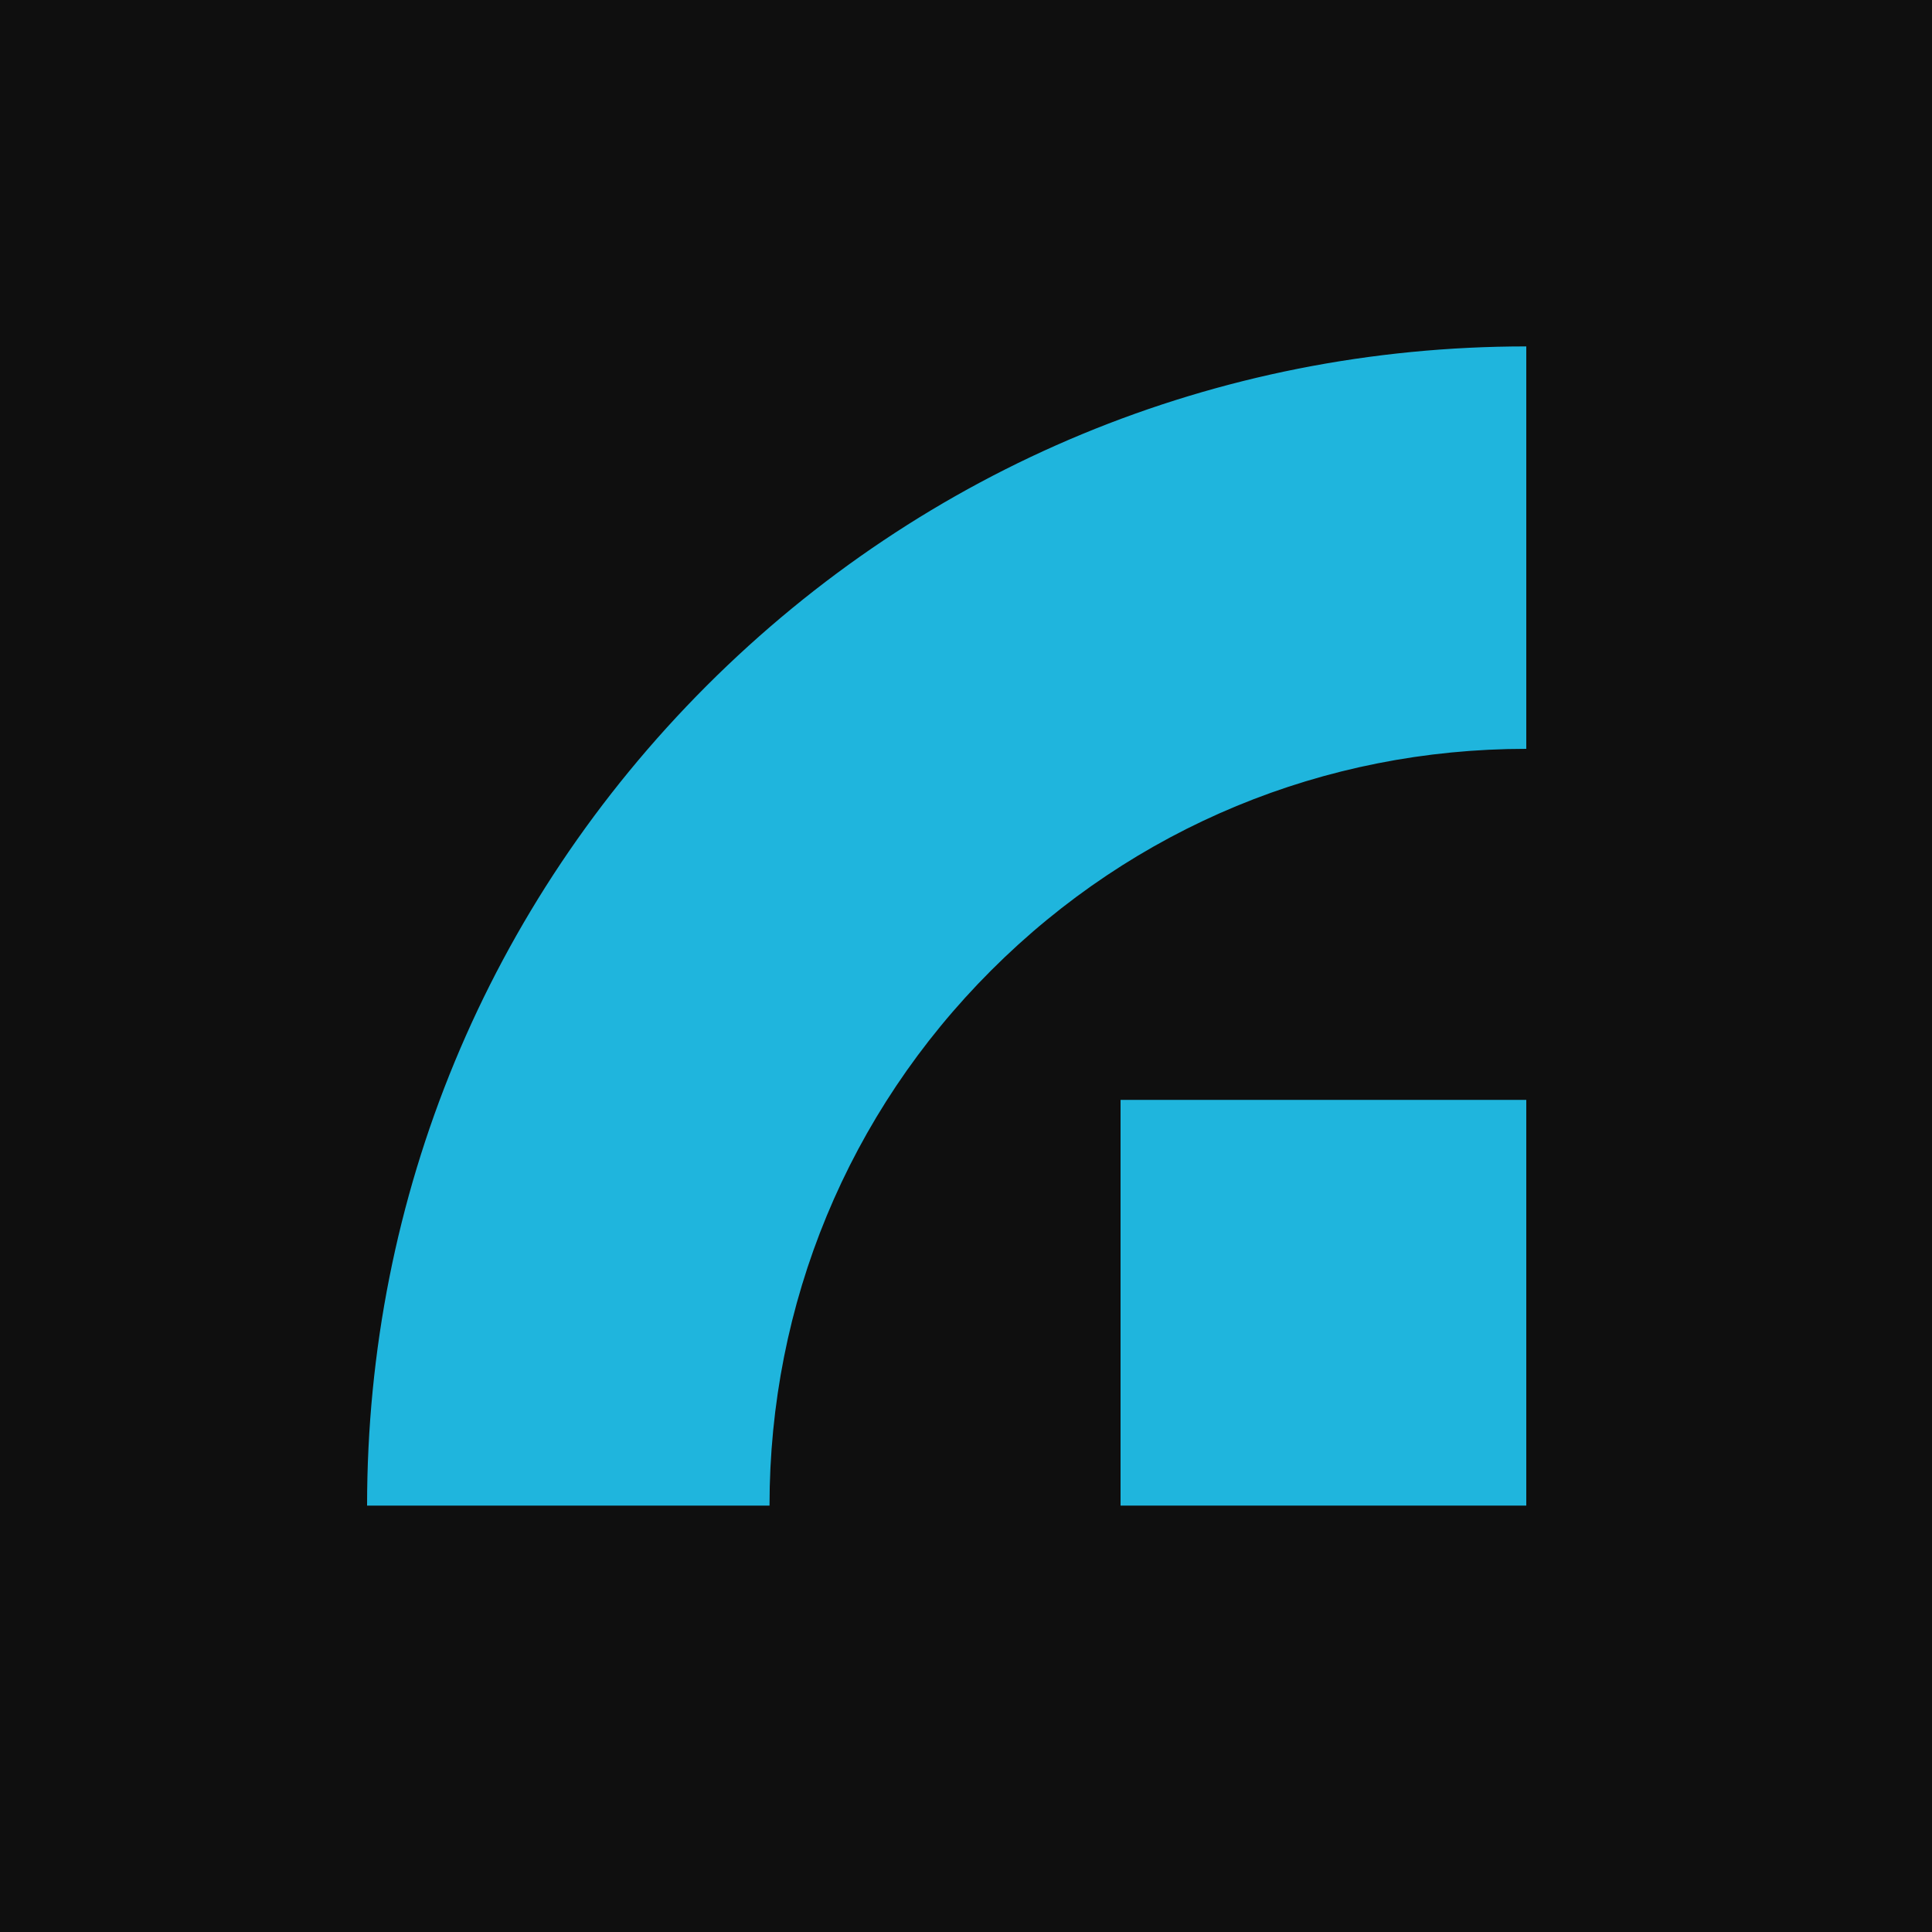
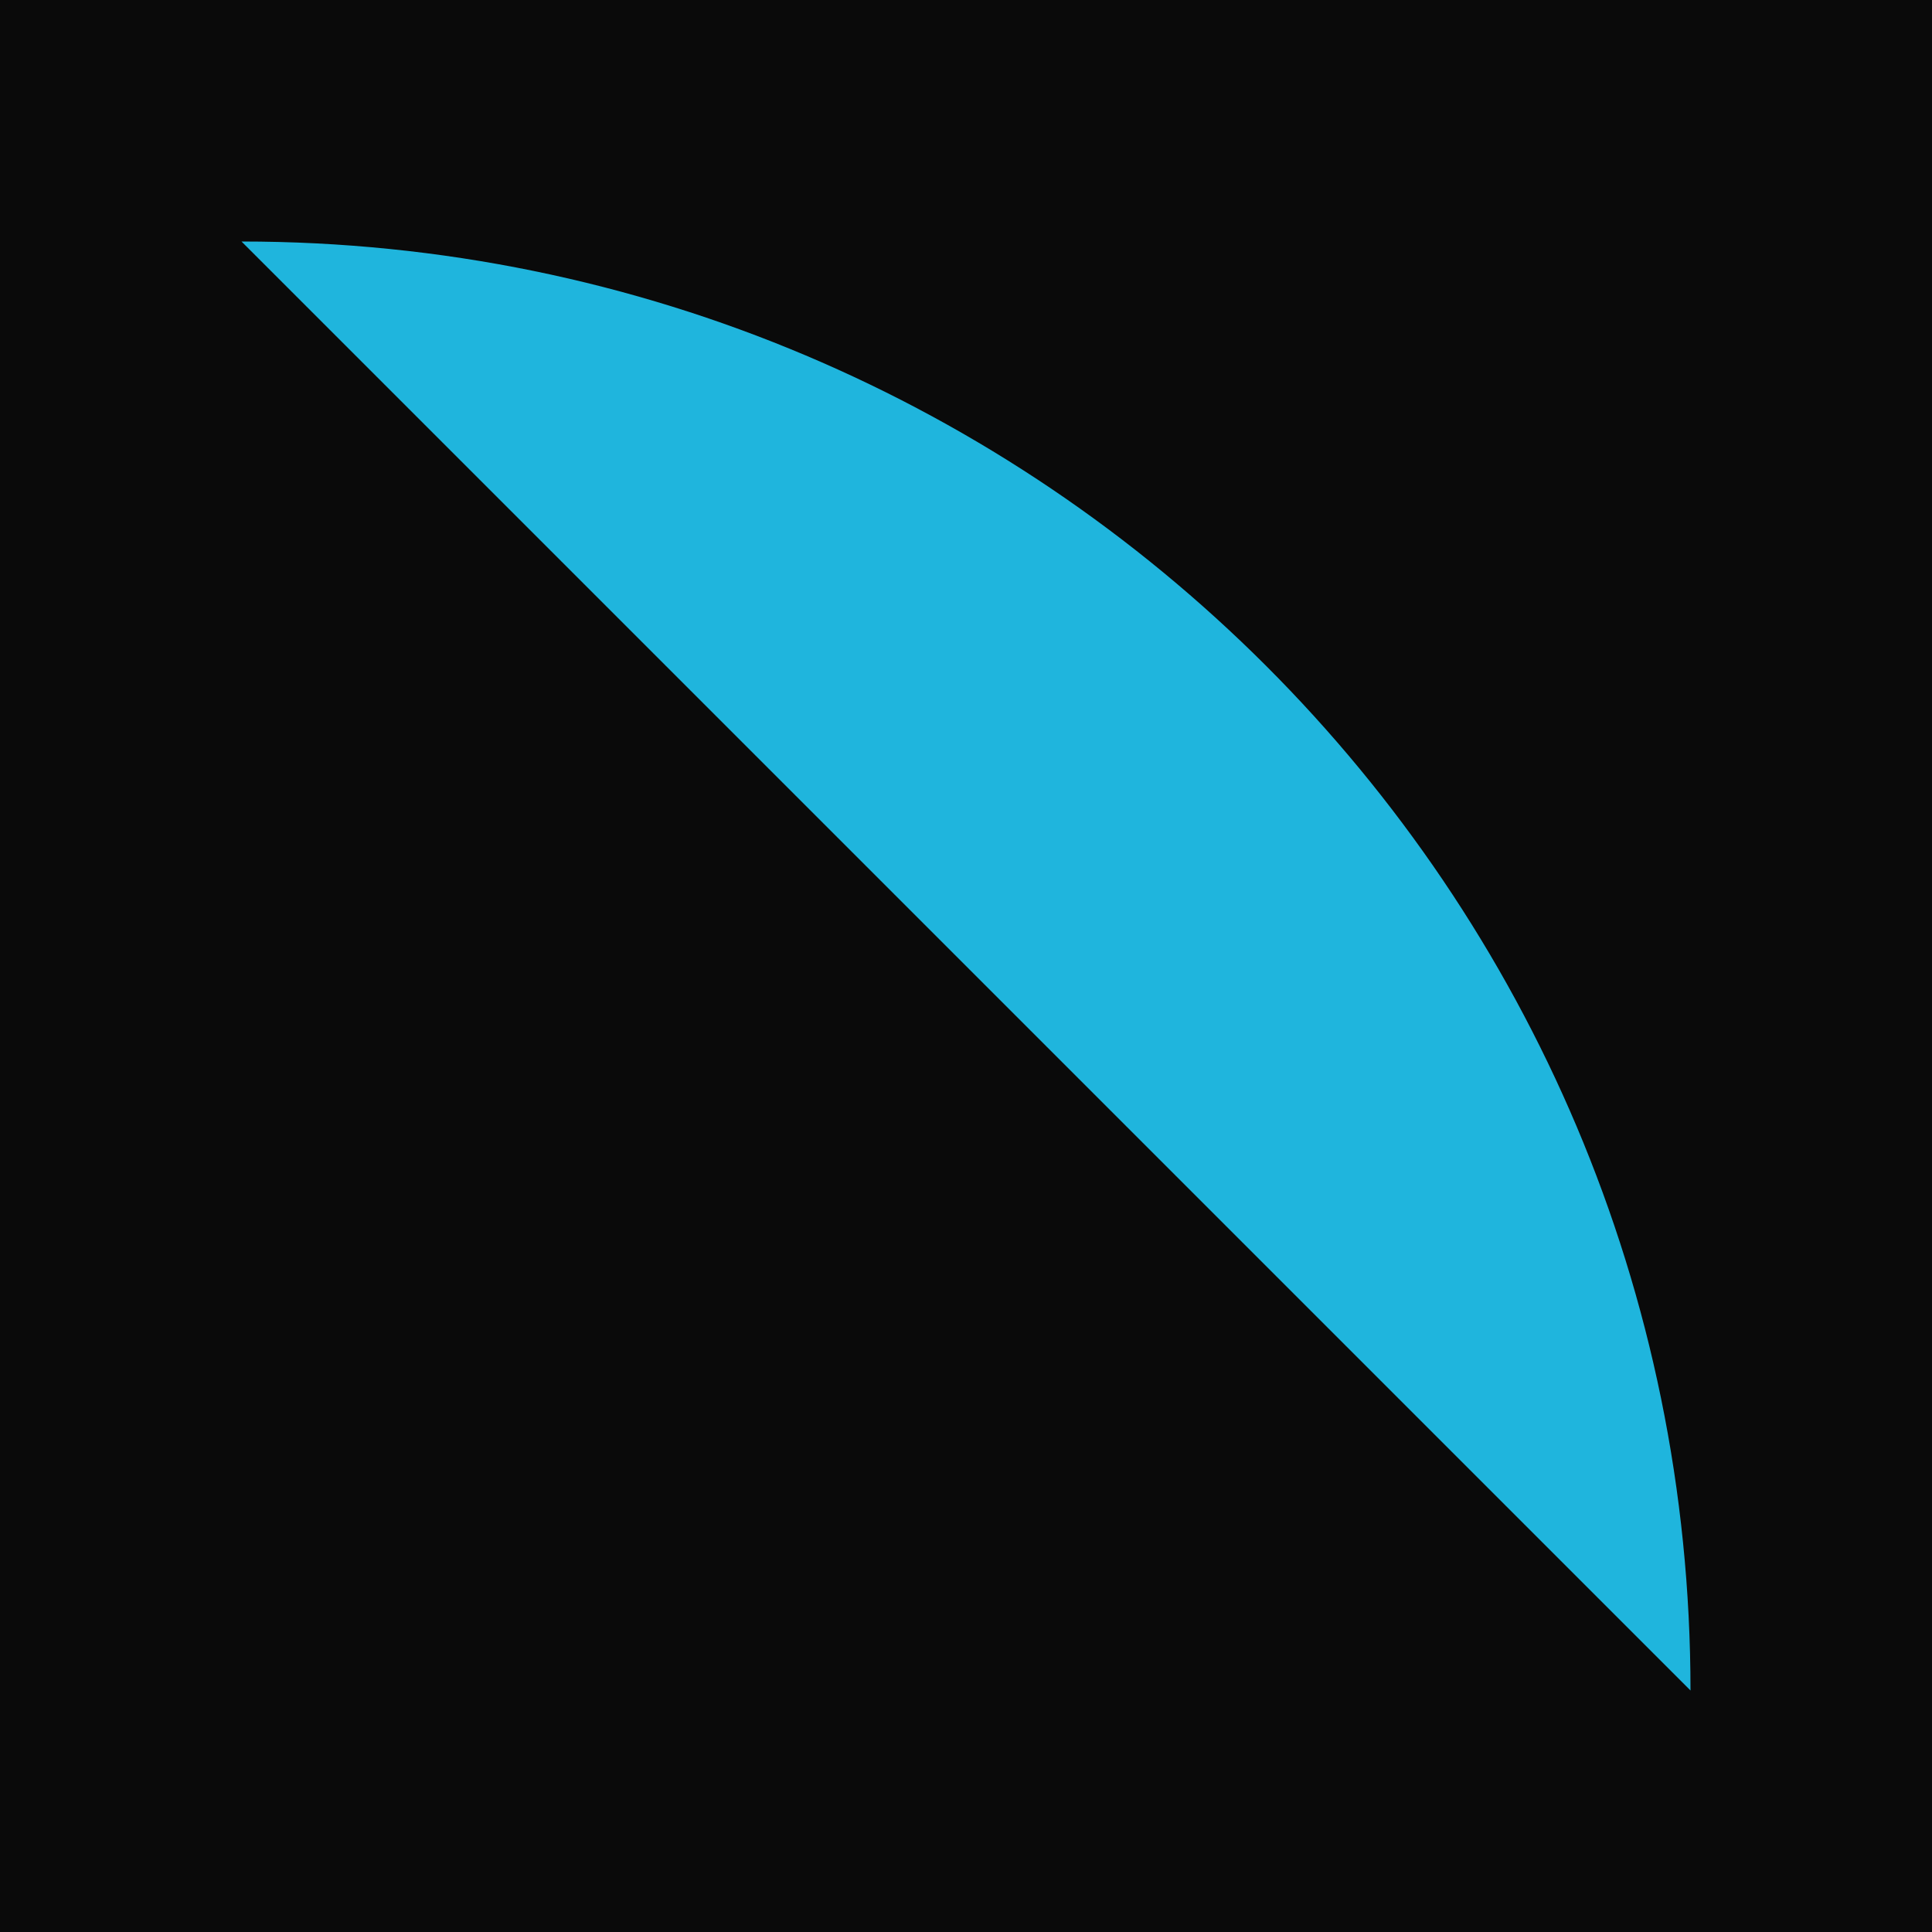
- <svg xmlns="http://www.w3.org/2000/svg" id="_Слой_1" version="1.1" viewBox="0 0 100 100">
+ <svg xmlns="http://www.w3.org/2000/svg" id="_Слой_1" version="1.1" viewBox="0 0 80 80">
  <defs>
    <style>
      .st0 {
-         fill: #0f0f0f;
+         fill: #1fb5dd;
      }

      .st1 {
-         fill: #1fb5dd;
+         fill: #0a0a0a;
      }
    </style>
  </defs>
-   <rect class="st0" y="0" width="100" height="100" />
-   <g>
-     <path class="st1" d="M19.5,77.43c.13-15.7,6.3-30.45,17.42-41.58,11.12-11.12,25.87-17.29,41.58-17.42v19.83c-10.41.13-20.18,4.24-27.55,11.61s-11.49,17.14-11.61,27.55h-19.84Z" />
-     <path class="st1" d="M78,18.94v18.83c-10.36.25-20.06,4.4-27.41,11.75-7.35,7.35-11.5,17.05-11.75,27.41h-18.83c.25-15.38,6.36-29.81,17.27-40.72,10.91-10.91,25.33-17.01,40.72-17.27M79,17.93c-16.03,0-31.1,6.24-42.43,17.57-11.33,11.34-17.57,26.4-17.57,42.43h20.83c0-10.46,4.07-20.3,11.47-27.7s17.24-11.47,27.7-11.47v-20.83h0Z" />
-   </g>
-   <rect class="st1" x="58" y="56.93" width="21" height="21" />
+   <rect class="st1" width="80" height="80" transform="translate(0 80) rotate(-90)" />
+   <path class="st0" d="M70,70c0-33.14-26.86-60-60-60" />
</svg>
